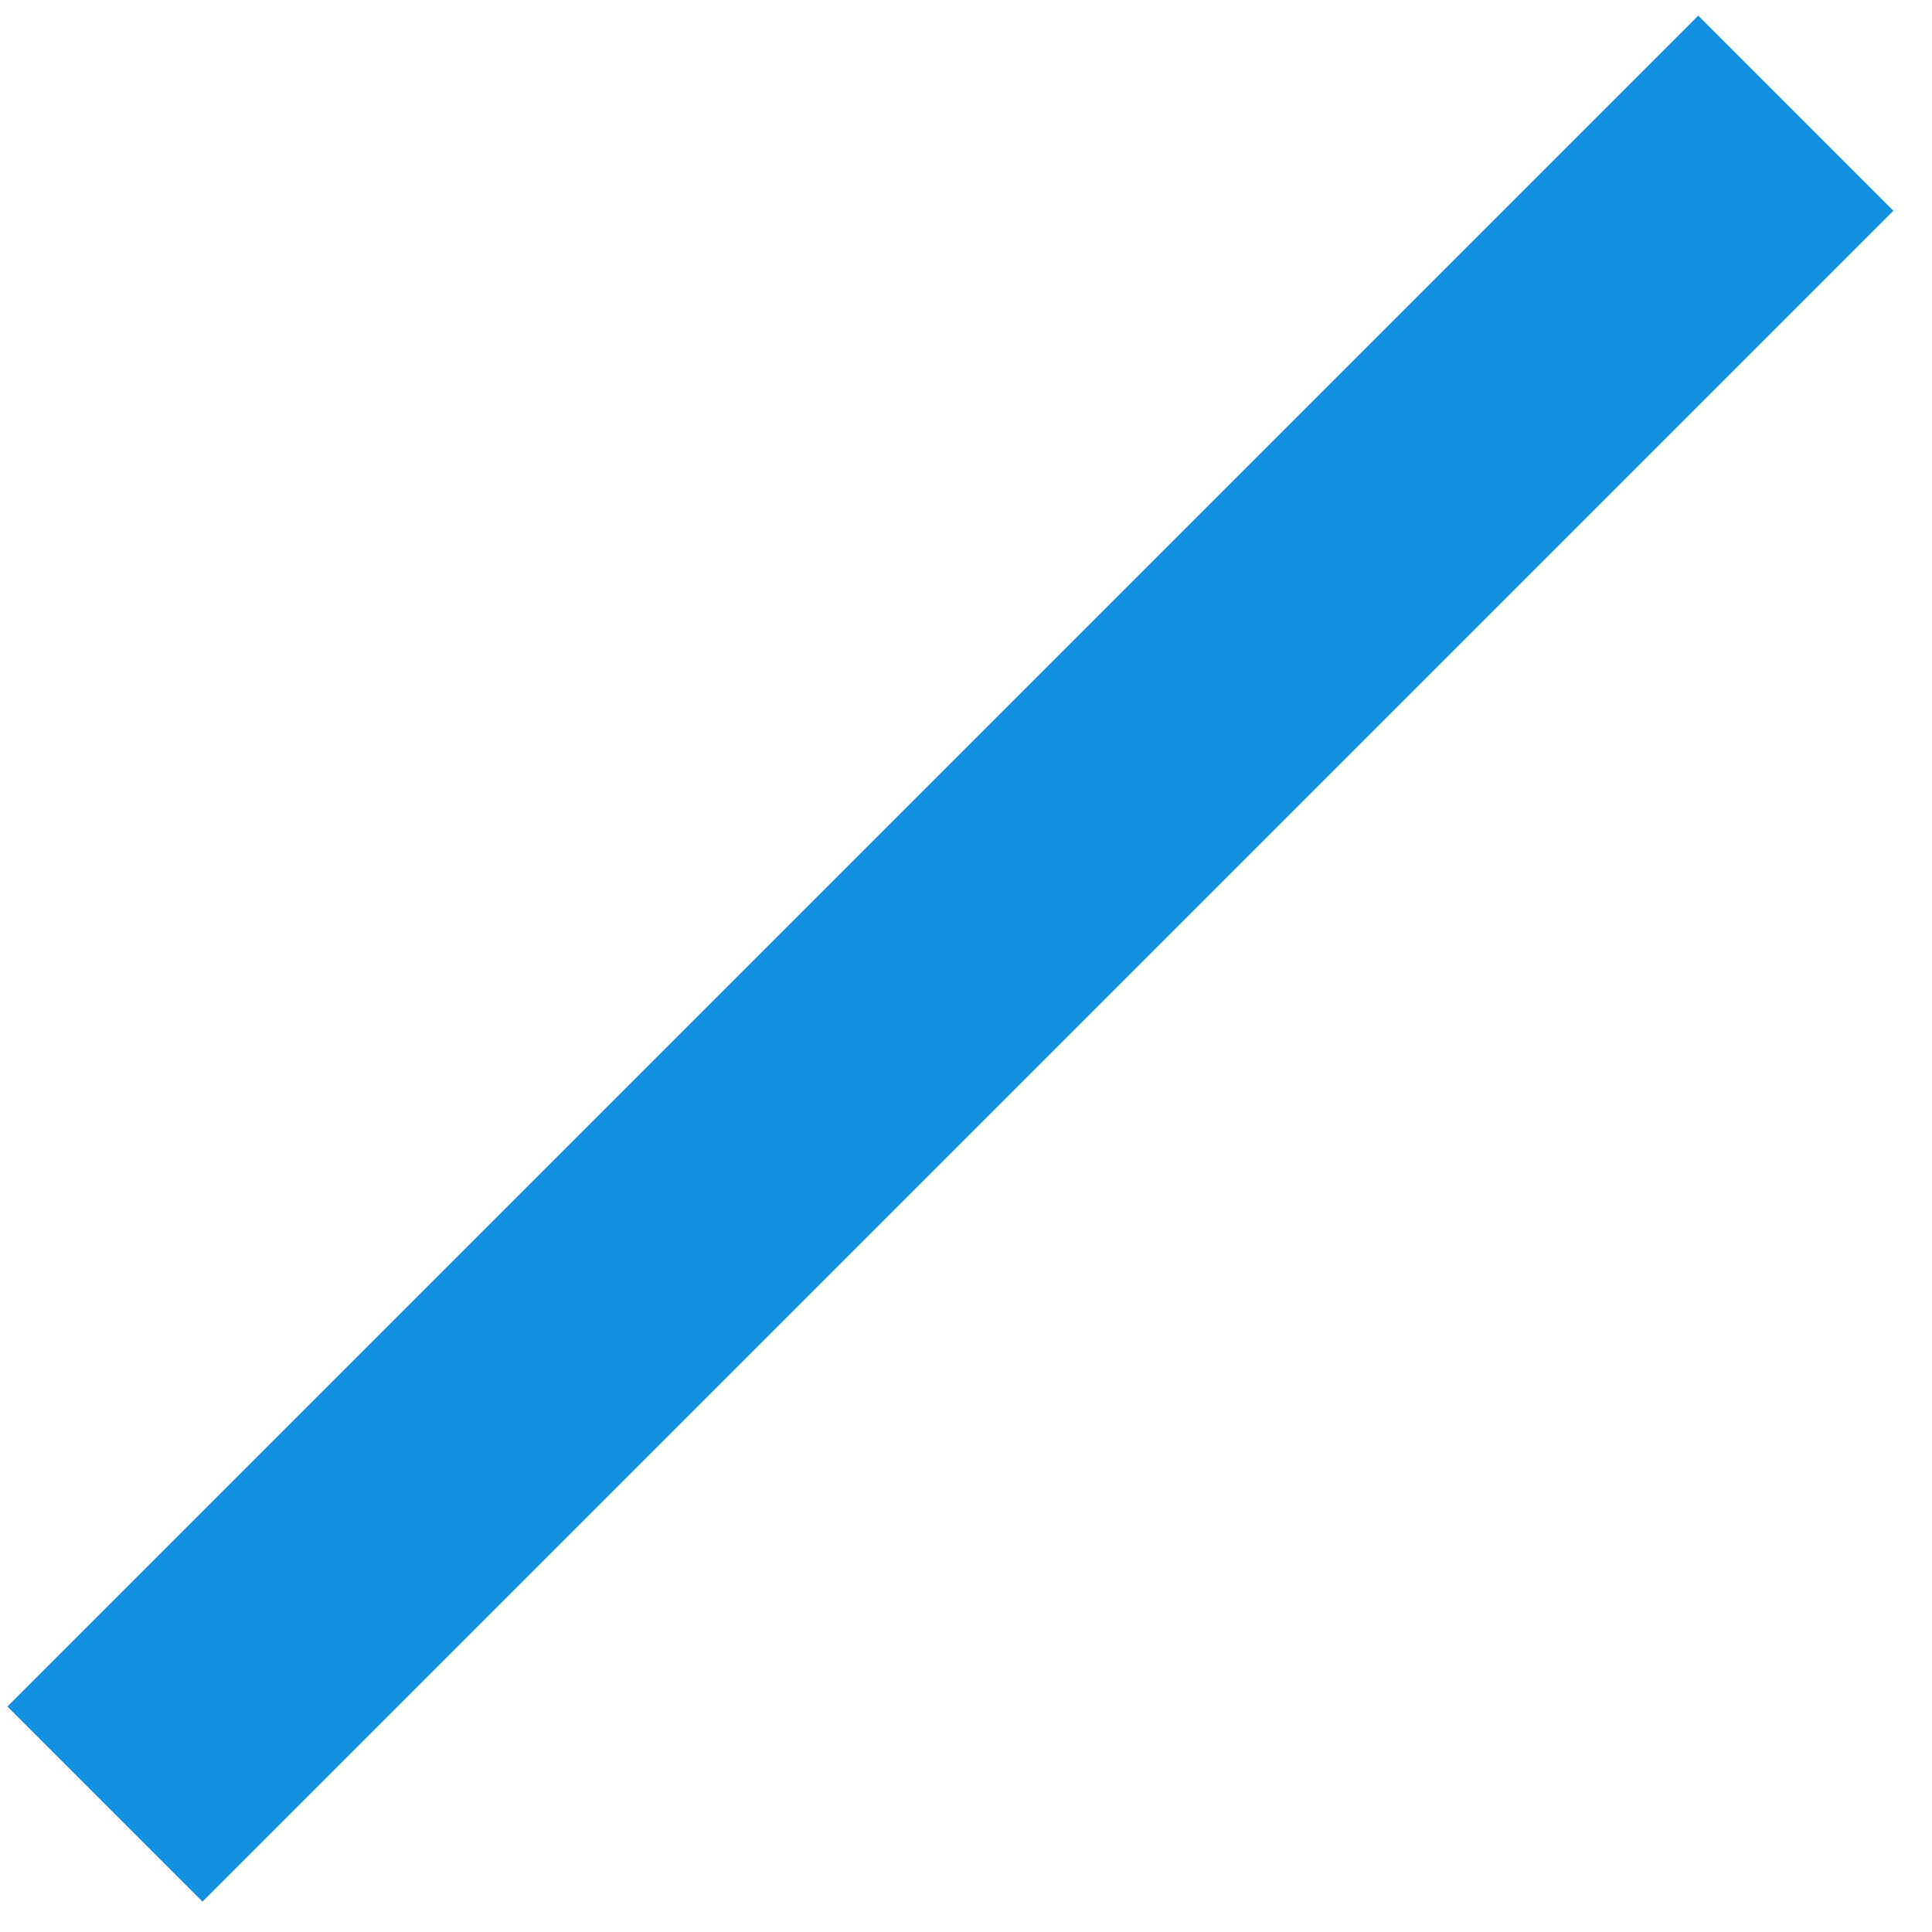
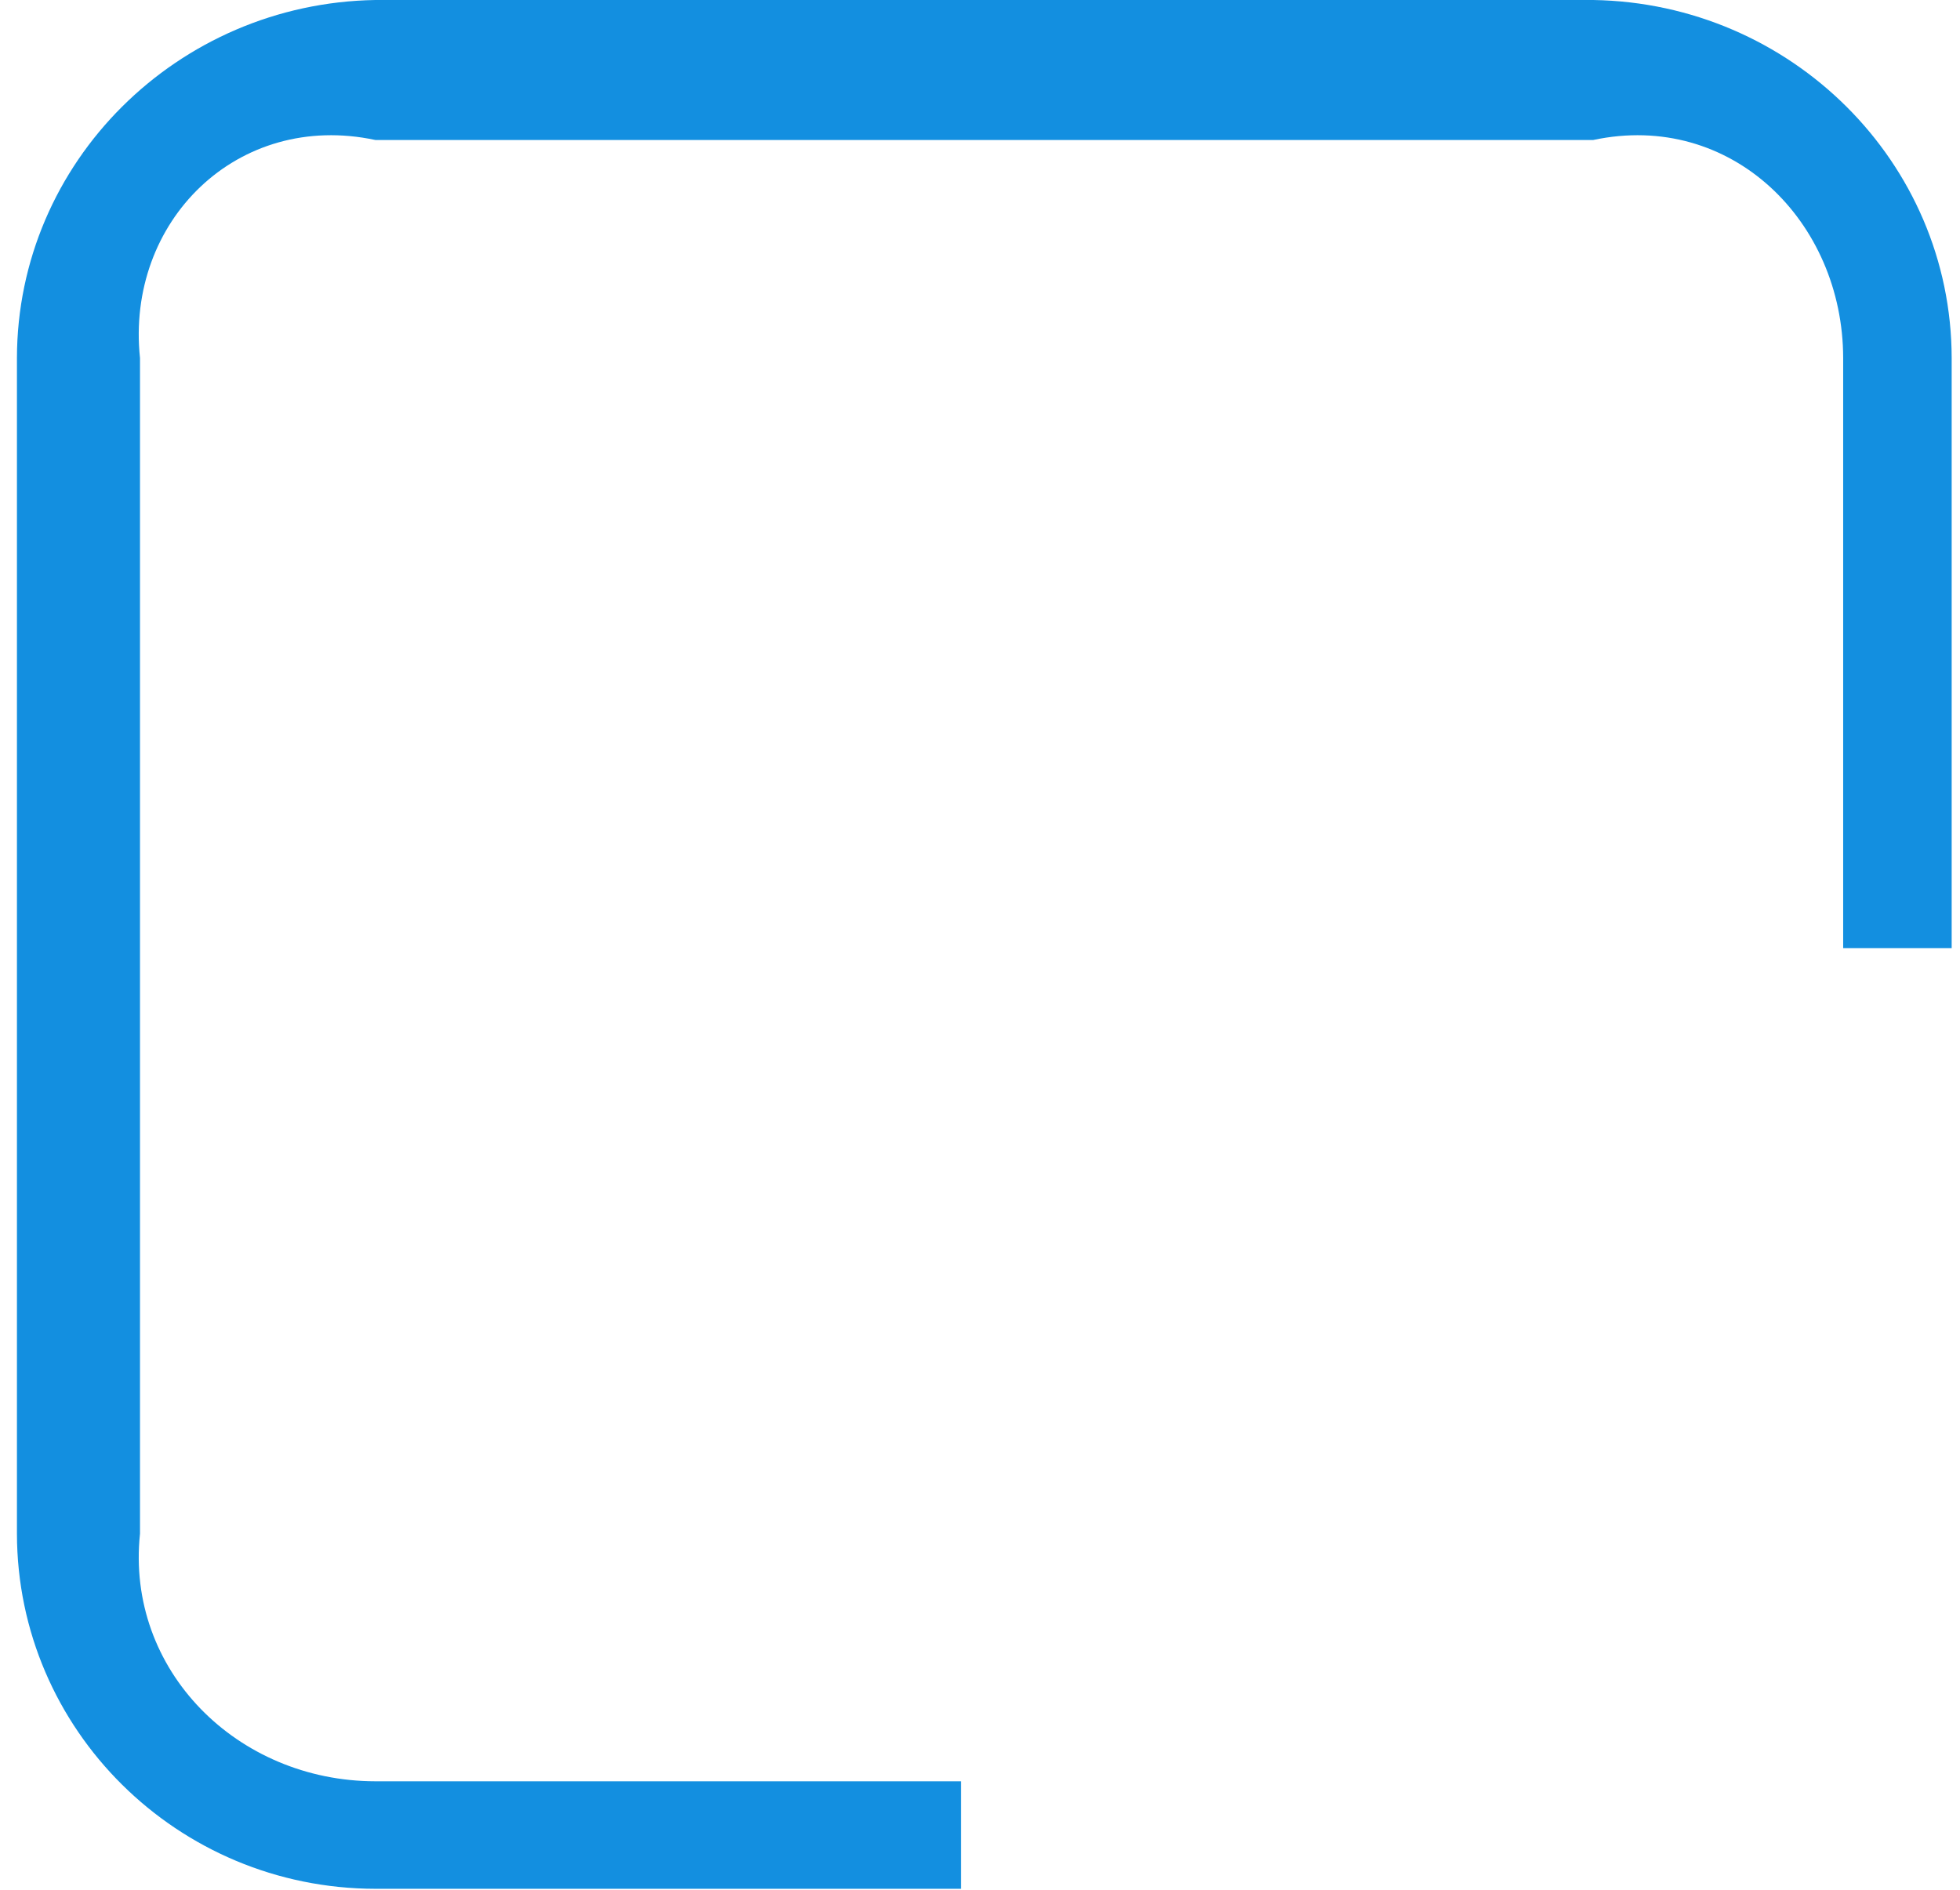
- <svg xmlns="http://www.w3.org/2000/svg" version="1.1" width="11px" height="11px">
-   <g transform="matrix(1 0 0 1 -2487 -532 )">
-     <path d="M 1.153 10.827  L 0.042 9.716  L 9.669 0.089  L 10.78 1.2  L 1.153 10.827  Z " fill-rule="nonzero" fill="#138fe0" stroke="none" transform="matrix(1 0 0 1 2487 532 )" />
+ <svg xmlns="http://www.w3.org/2000/svg" version="1.1" width="28px" height="27px">
+   <g transform="matrix(1 0 0 1 -2470 -515 )">
+     <path d="M 13.73 25.45  L 13.73 26.986  L 5.362 26.986  C 2.536 26.982  0.246 24.713  0.242 21.912  L 0.242 5.116  C 0.246 2.315  2.536 0.046  5.362 0  L 22.761 0  C 25.587 0.046  27.877 2.315  27.881 5.116  L 27.881 13.546  L 26.331 13.546  L 26.331 5.116  C 26.329 3.163  24.732 1.58  22.761 2  L 5.362 2  C 3.391 1.58  1.794 3.163  2 5.116  L 2 21.912  C 1.794 23.865  3.391 25.448  5.362 25.45  L 13.73 25.45  Z " fill-rule="nonzero" fill="#138fe0" stroke="none" transform="matrix(1 0 0 1 2470 515 )" />
  </g>
</svg>
